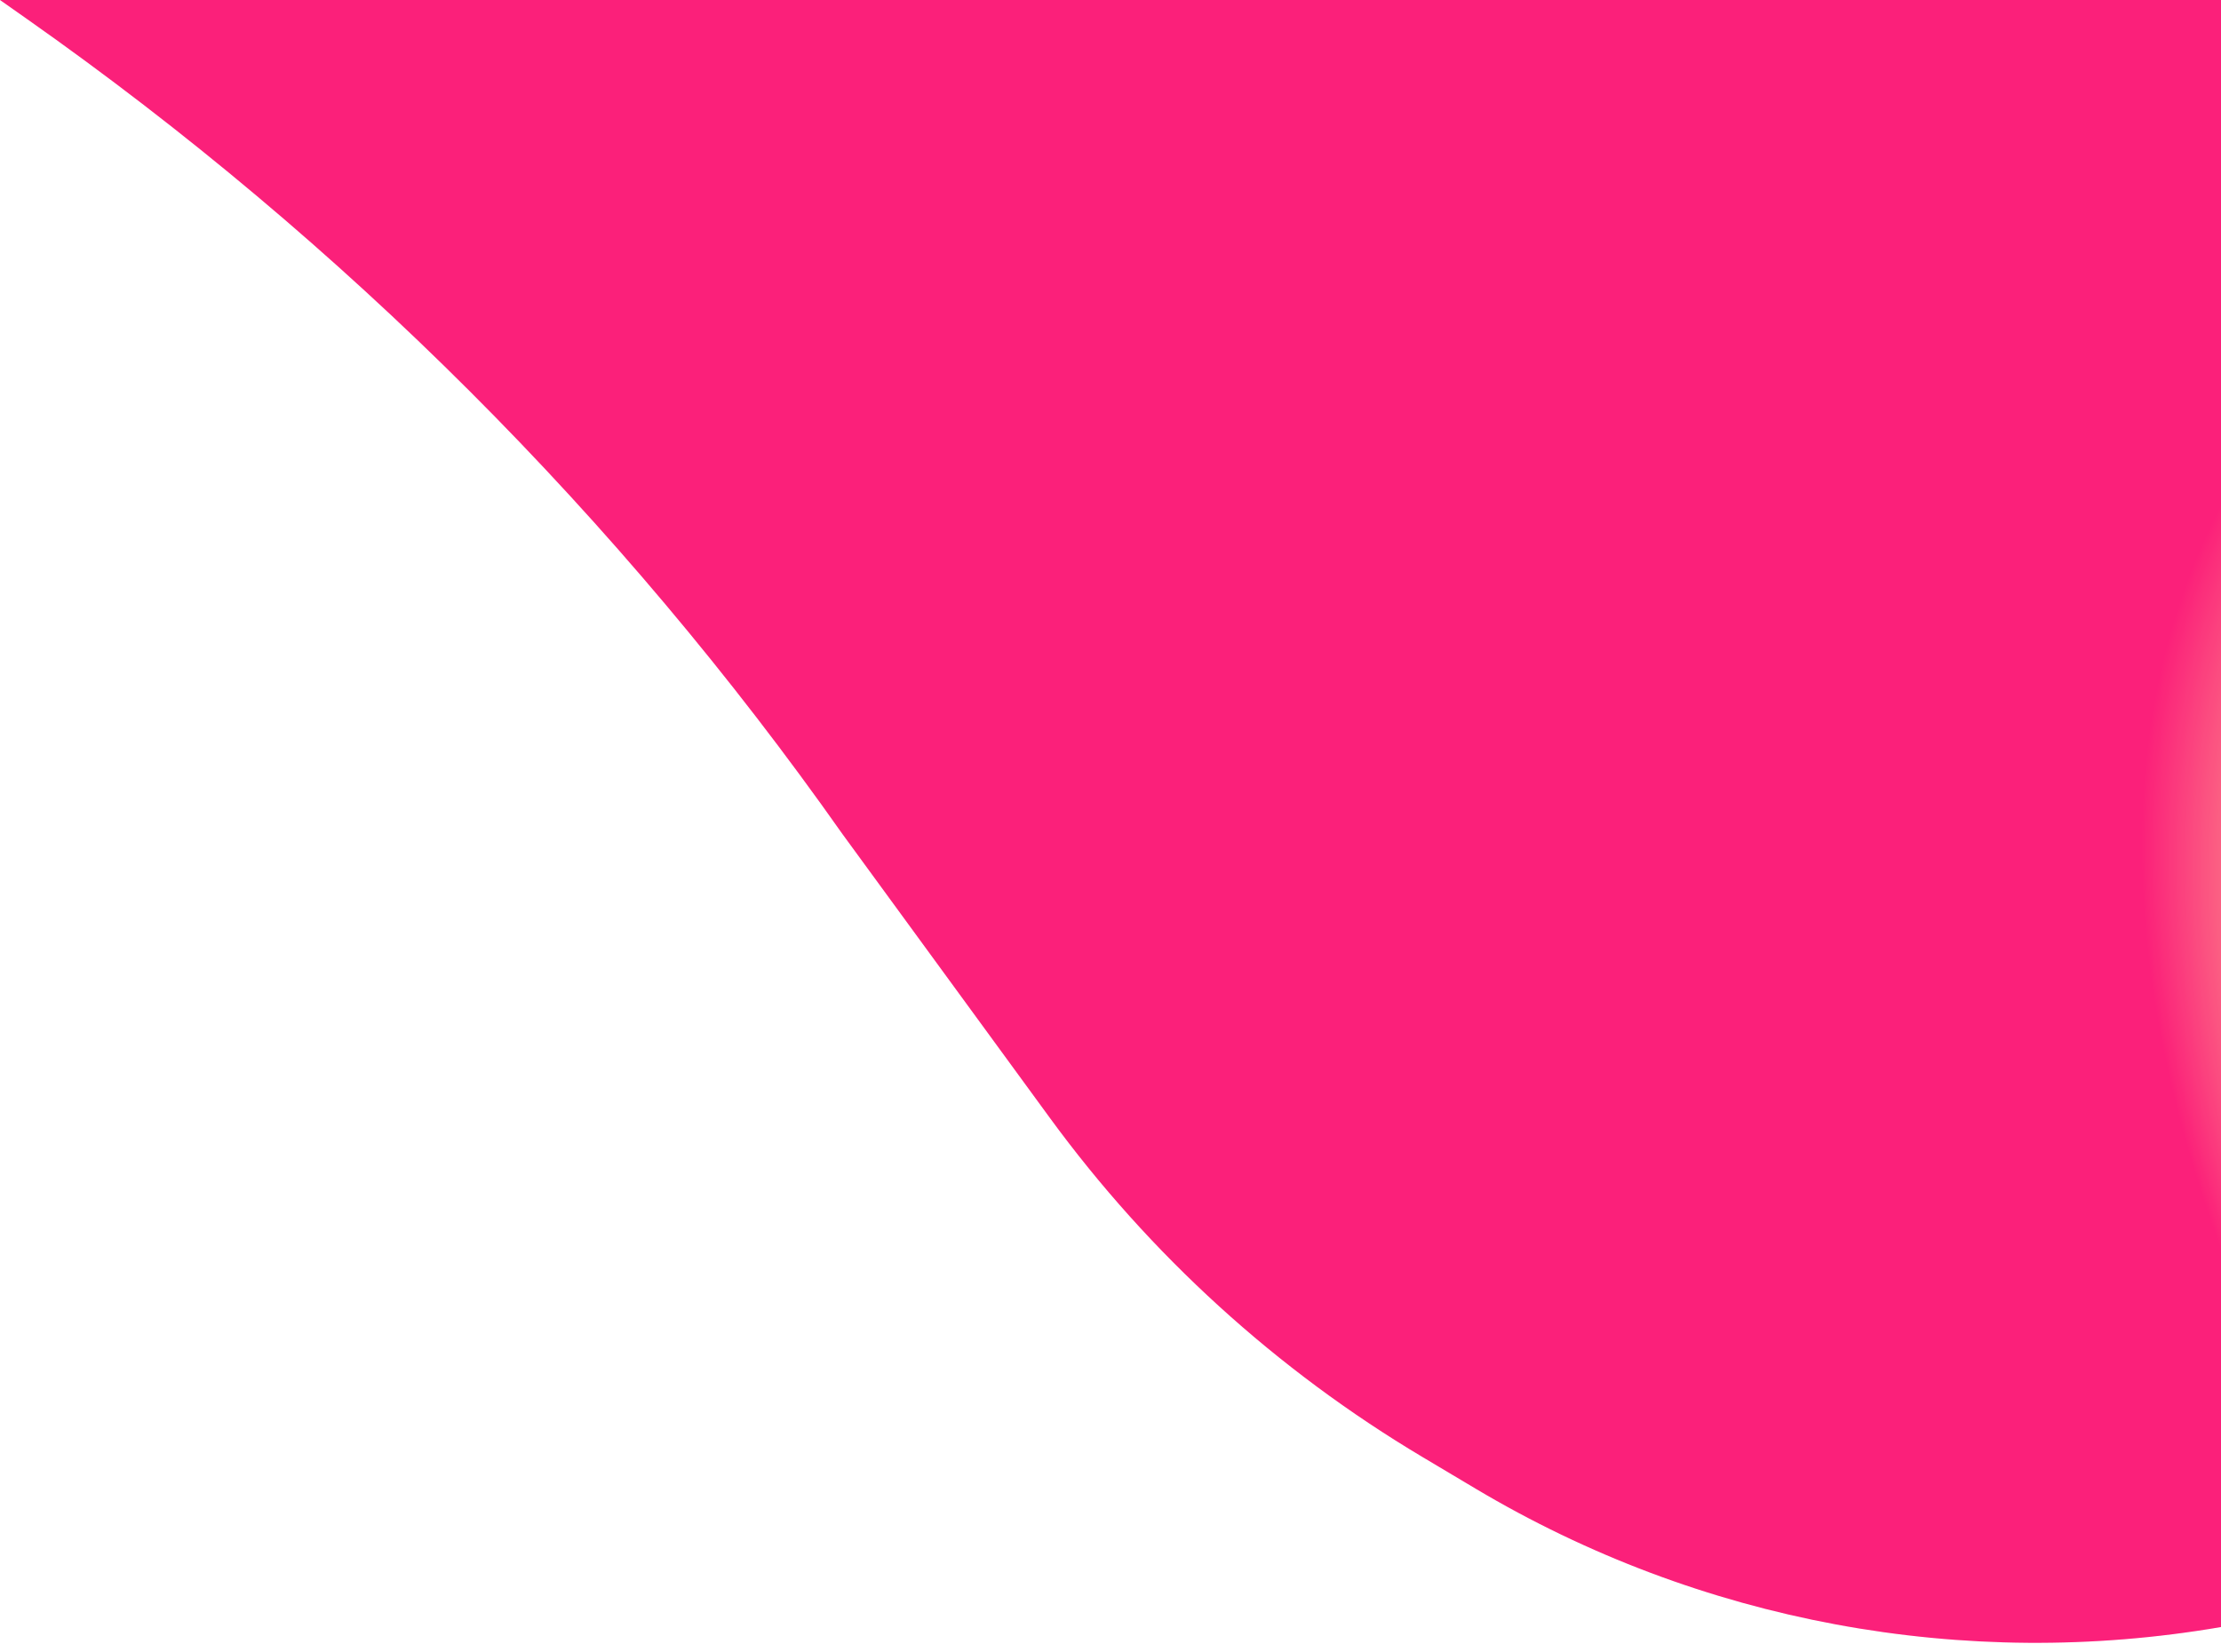
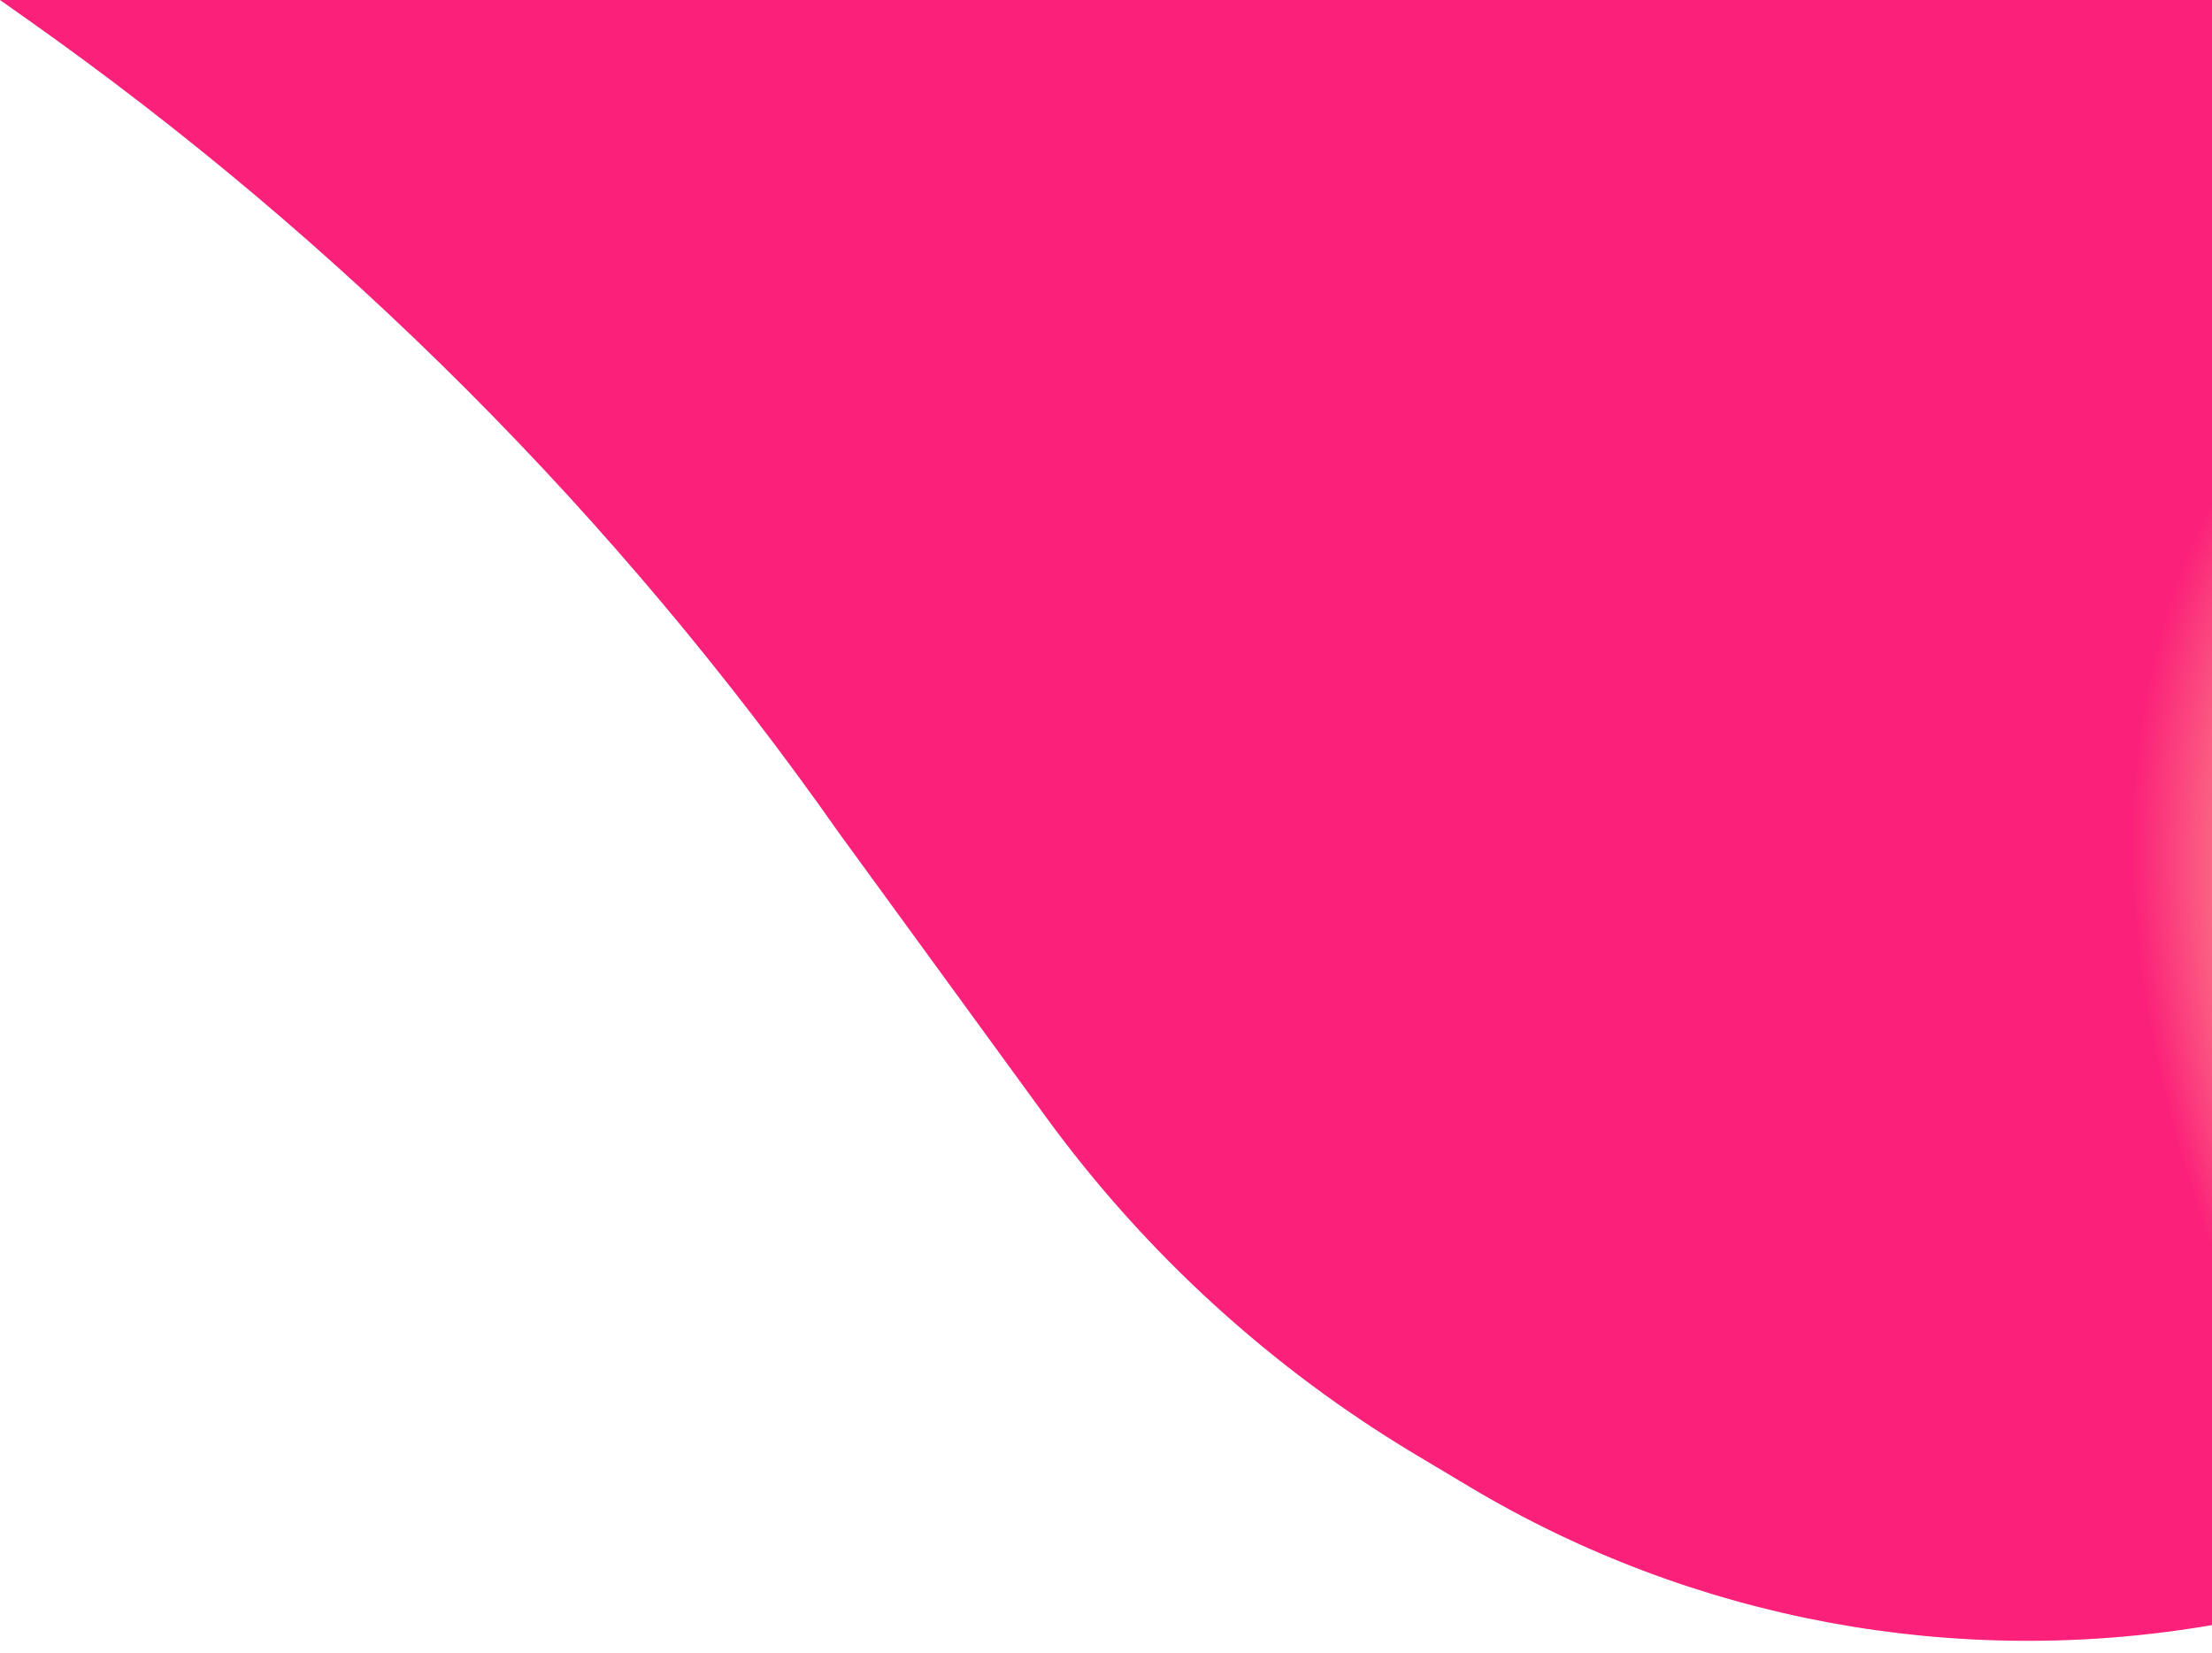
- <svg xmlns="http://www.w3.org/2000/svg" width="203" height="151" viewBox="0 0 203 151" fill="none">
-   <path d="M2.439 1.716L0 0H203V148.75C179.508 152.784 155.348 148.297 134.871 136.098L130.032 133.215C116.694 125.27 105.098 114.712 95.94 102.176L77 76.25C56.62 47.3 31.396 22.086 2.439 1.716Z" fill="url(#paint0_angular_2587_5647)" />
-   <path d="M2.439 1.716L0 0H203V148.75C179.508 152.784 155.348 148.297 134.871 136.098L130.032 133.215C116.694 125.27 105.098 114.712 95.94 102.176L77 76.25C56.62 47.3 31.396 22.086 2.439 1.716Z" fill="#F4FBFD" fill-opacity="0.1" />
+ <svg xmlns="http://www.w3.org/2000/svg" width="162" height="121" viewBox="0 0 162 121" fill="none">
+   <path d="M1.917 1.352L0 0H162V119C143.256 122.226 123.975 118.639 107.645 108.887L103.748 106.559C93.118 100.211 83.88 91.781 76.588 81.775L61.448 61C45.184 37.84 25.045 17.662 1.917 1.352Z" fill="url(#paint0_angular_2587_5647)" />
+   <path d="M1.917 1.352L0 0H162V119C143.256 122.226 123.975 118.639 107.645 108.887L103.748 106.559C93.118 100.211 83.88 91.781 76.588 81.775L61.448 61C45.184 37.84 25.045 17.662 1.917 1.352Z" fill="#F4FBFD" fill-opacity="0.1" />
  <defs>
-     <radialGradient id="paint0_angular_2587_5647" cx="0" cy="0" r="1" gradientUnits="userSpaceOnUse" gradientTransform="translate(680.853 268.5) rotate(-155.453) scale(538.589 184.803)">
+     <radialGradient id="paint0_angular_2587_5647" cx="0" cy="0" r="1" gradientUnits="userSpaceOnUse" gradientTransform="translate(543.341 214.8) rotate(-155.4) scale(429.993 147.779)">
      <stop offset="0.025" stop-color="#1D9FD5" />
      <stop offset="0.025" stop-color="#23ACC6" />
      <stop offset="0.805" stop-color="#32CE9F" />
      <stop offset="0.895" stop-color="#34D399" />
      <stop offset="0.933" stop-color="#FDE68A" />
      <stop offset="0.978" stop-color="#FC086B" />
    </radialGradient>
  </defs>
</svg>
